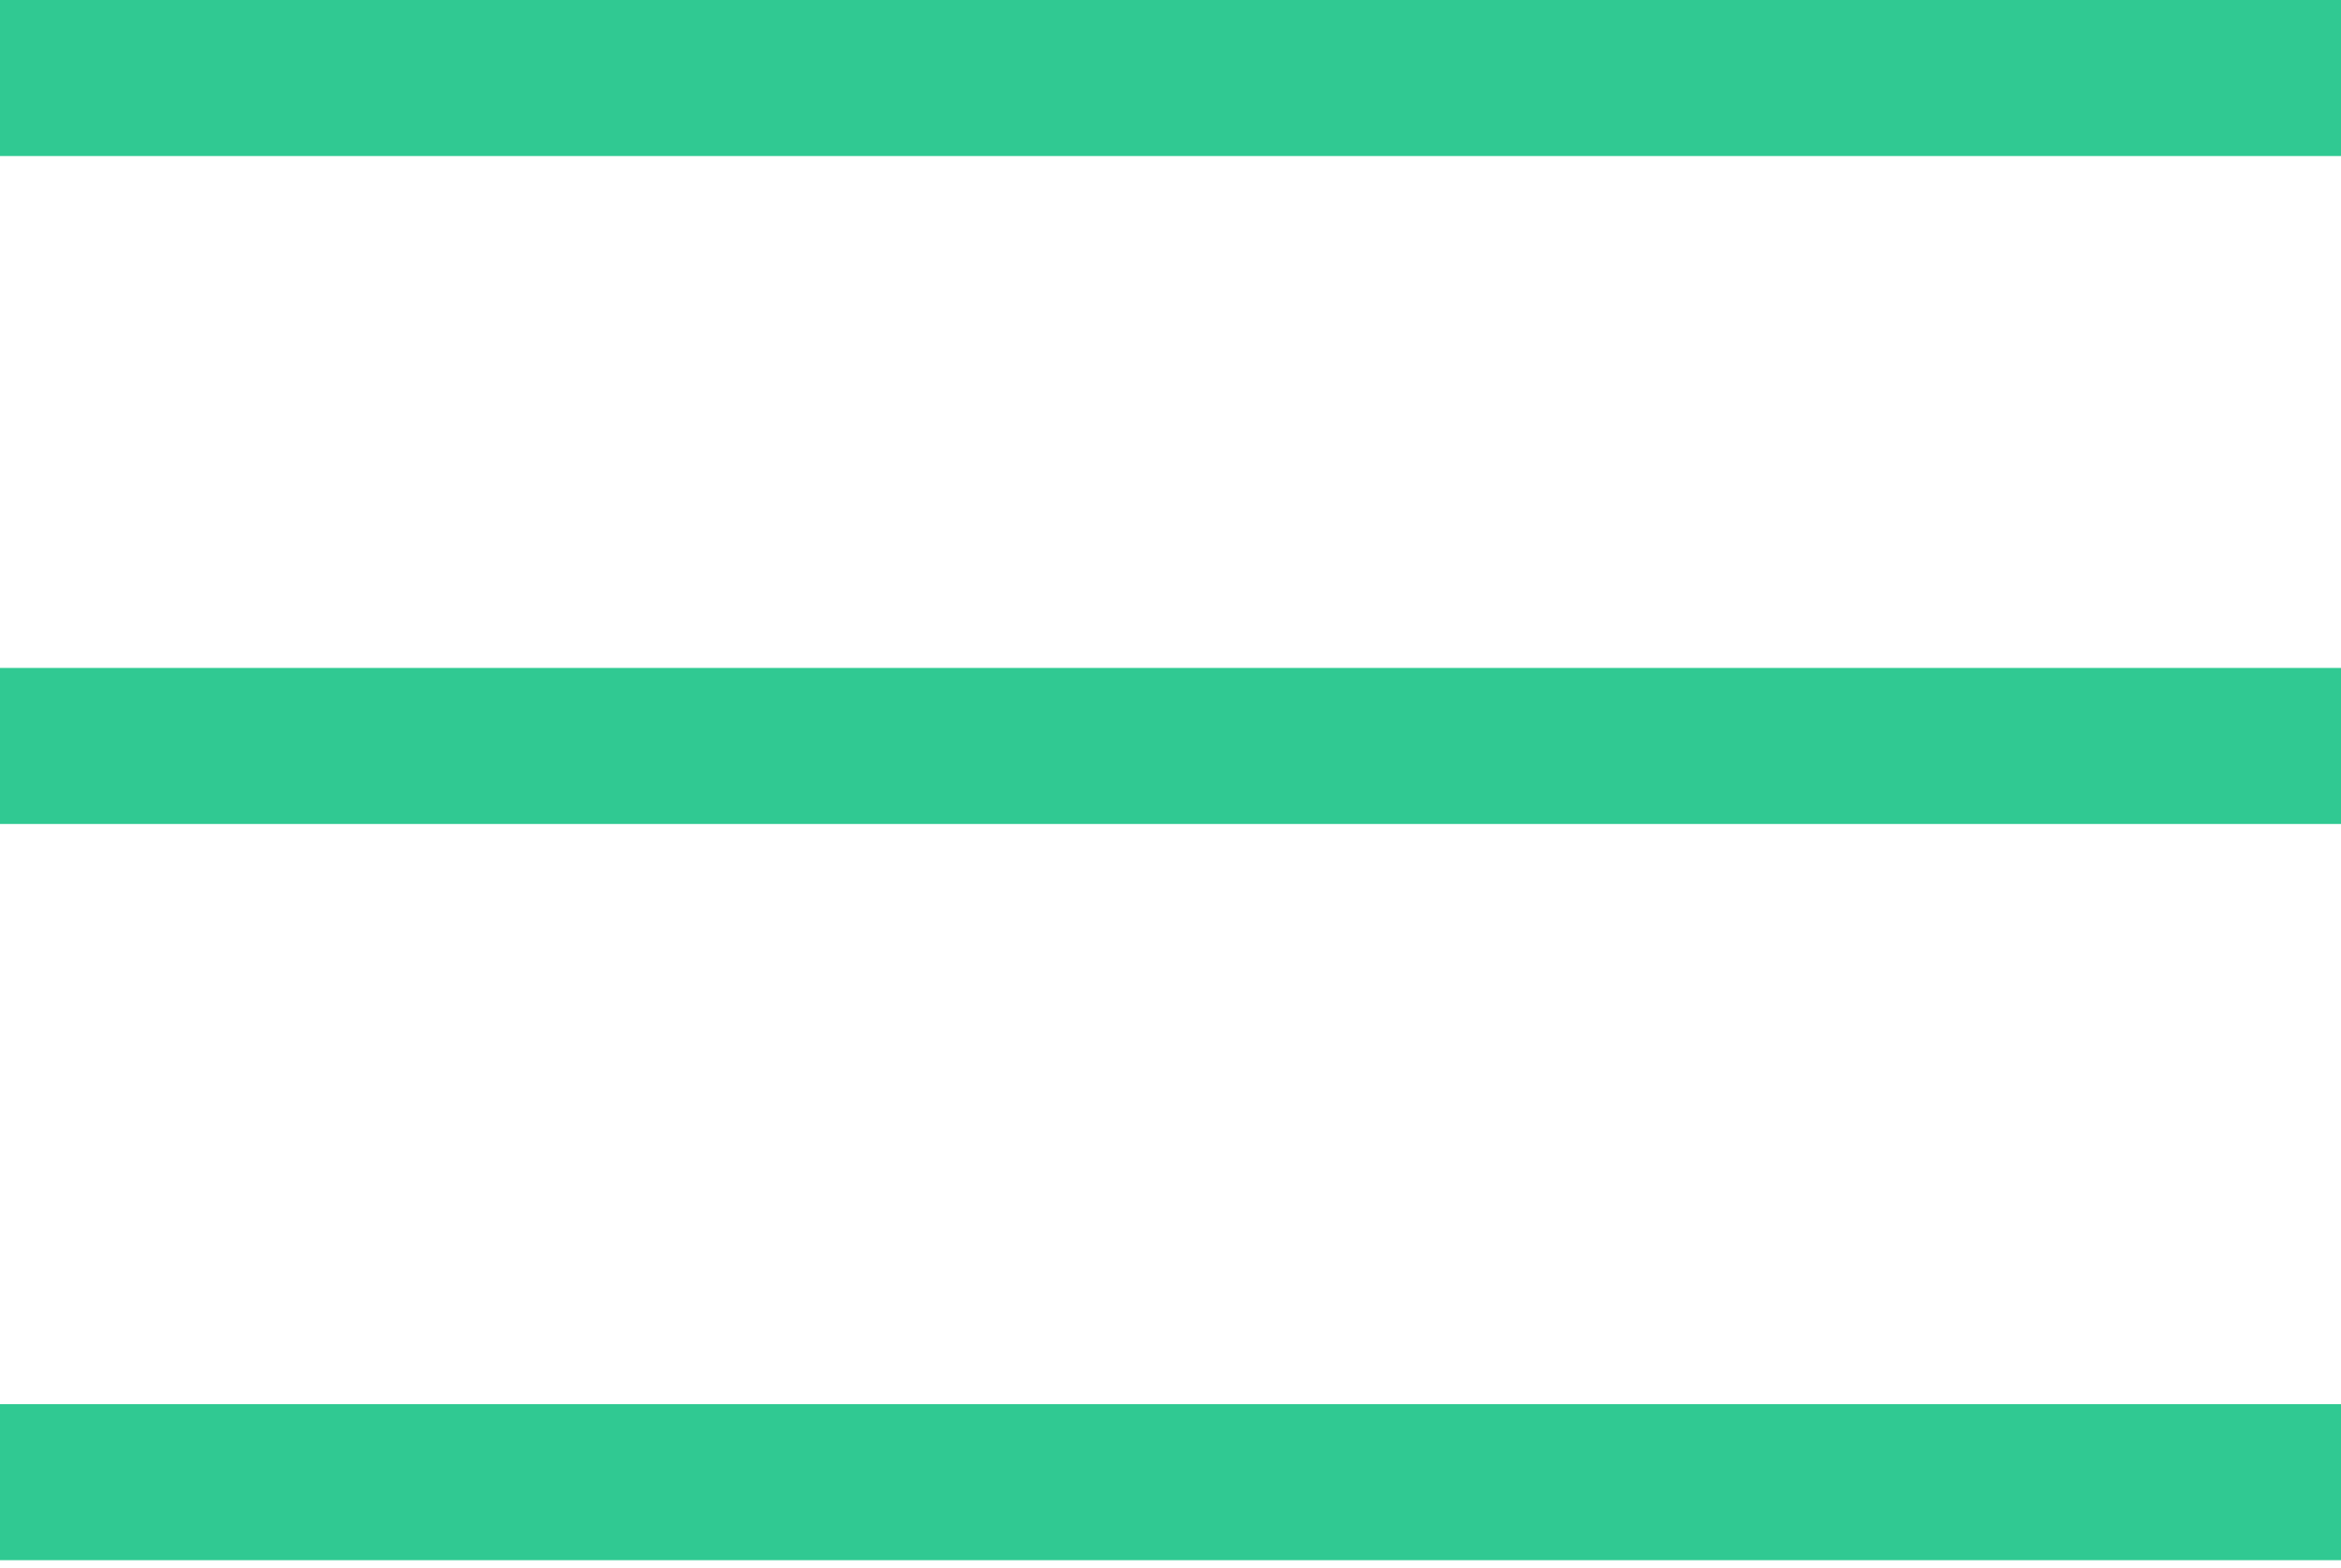
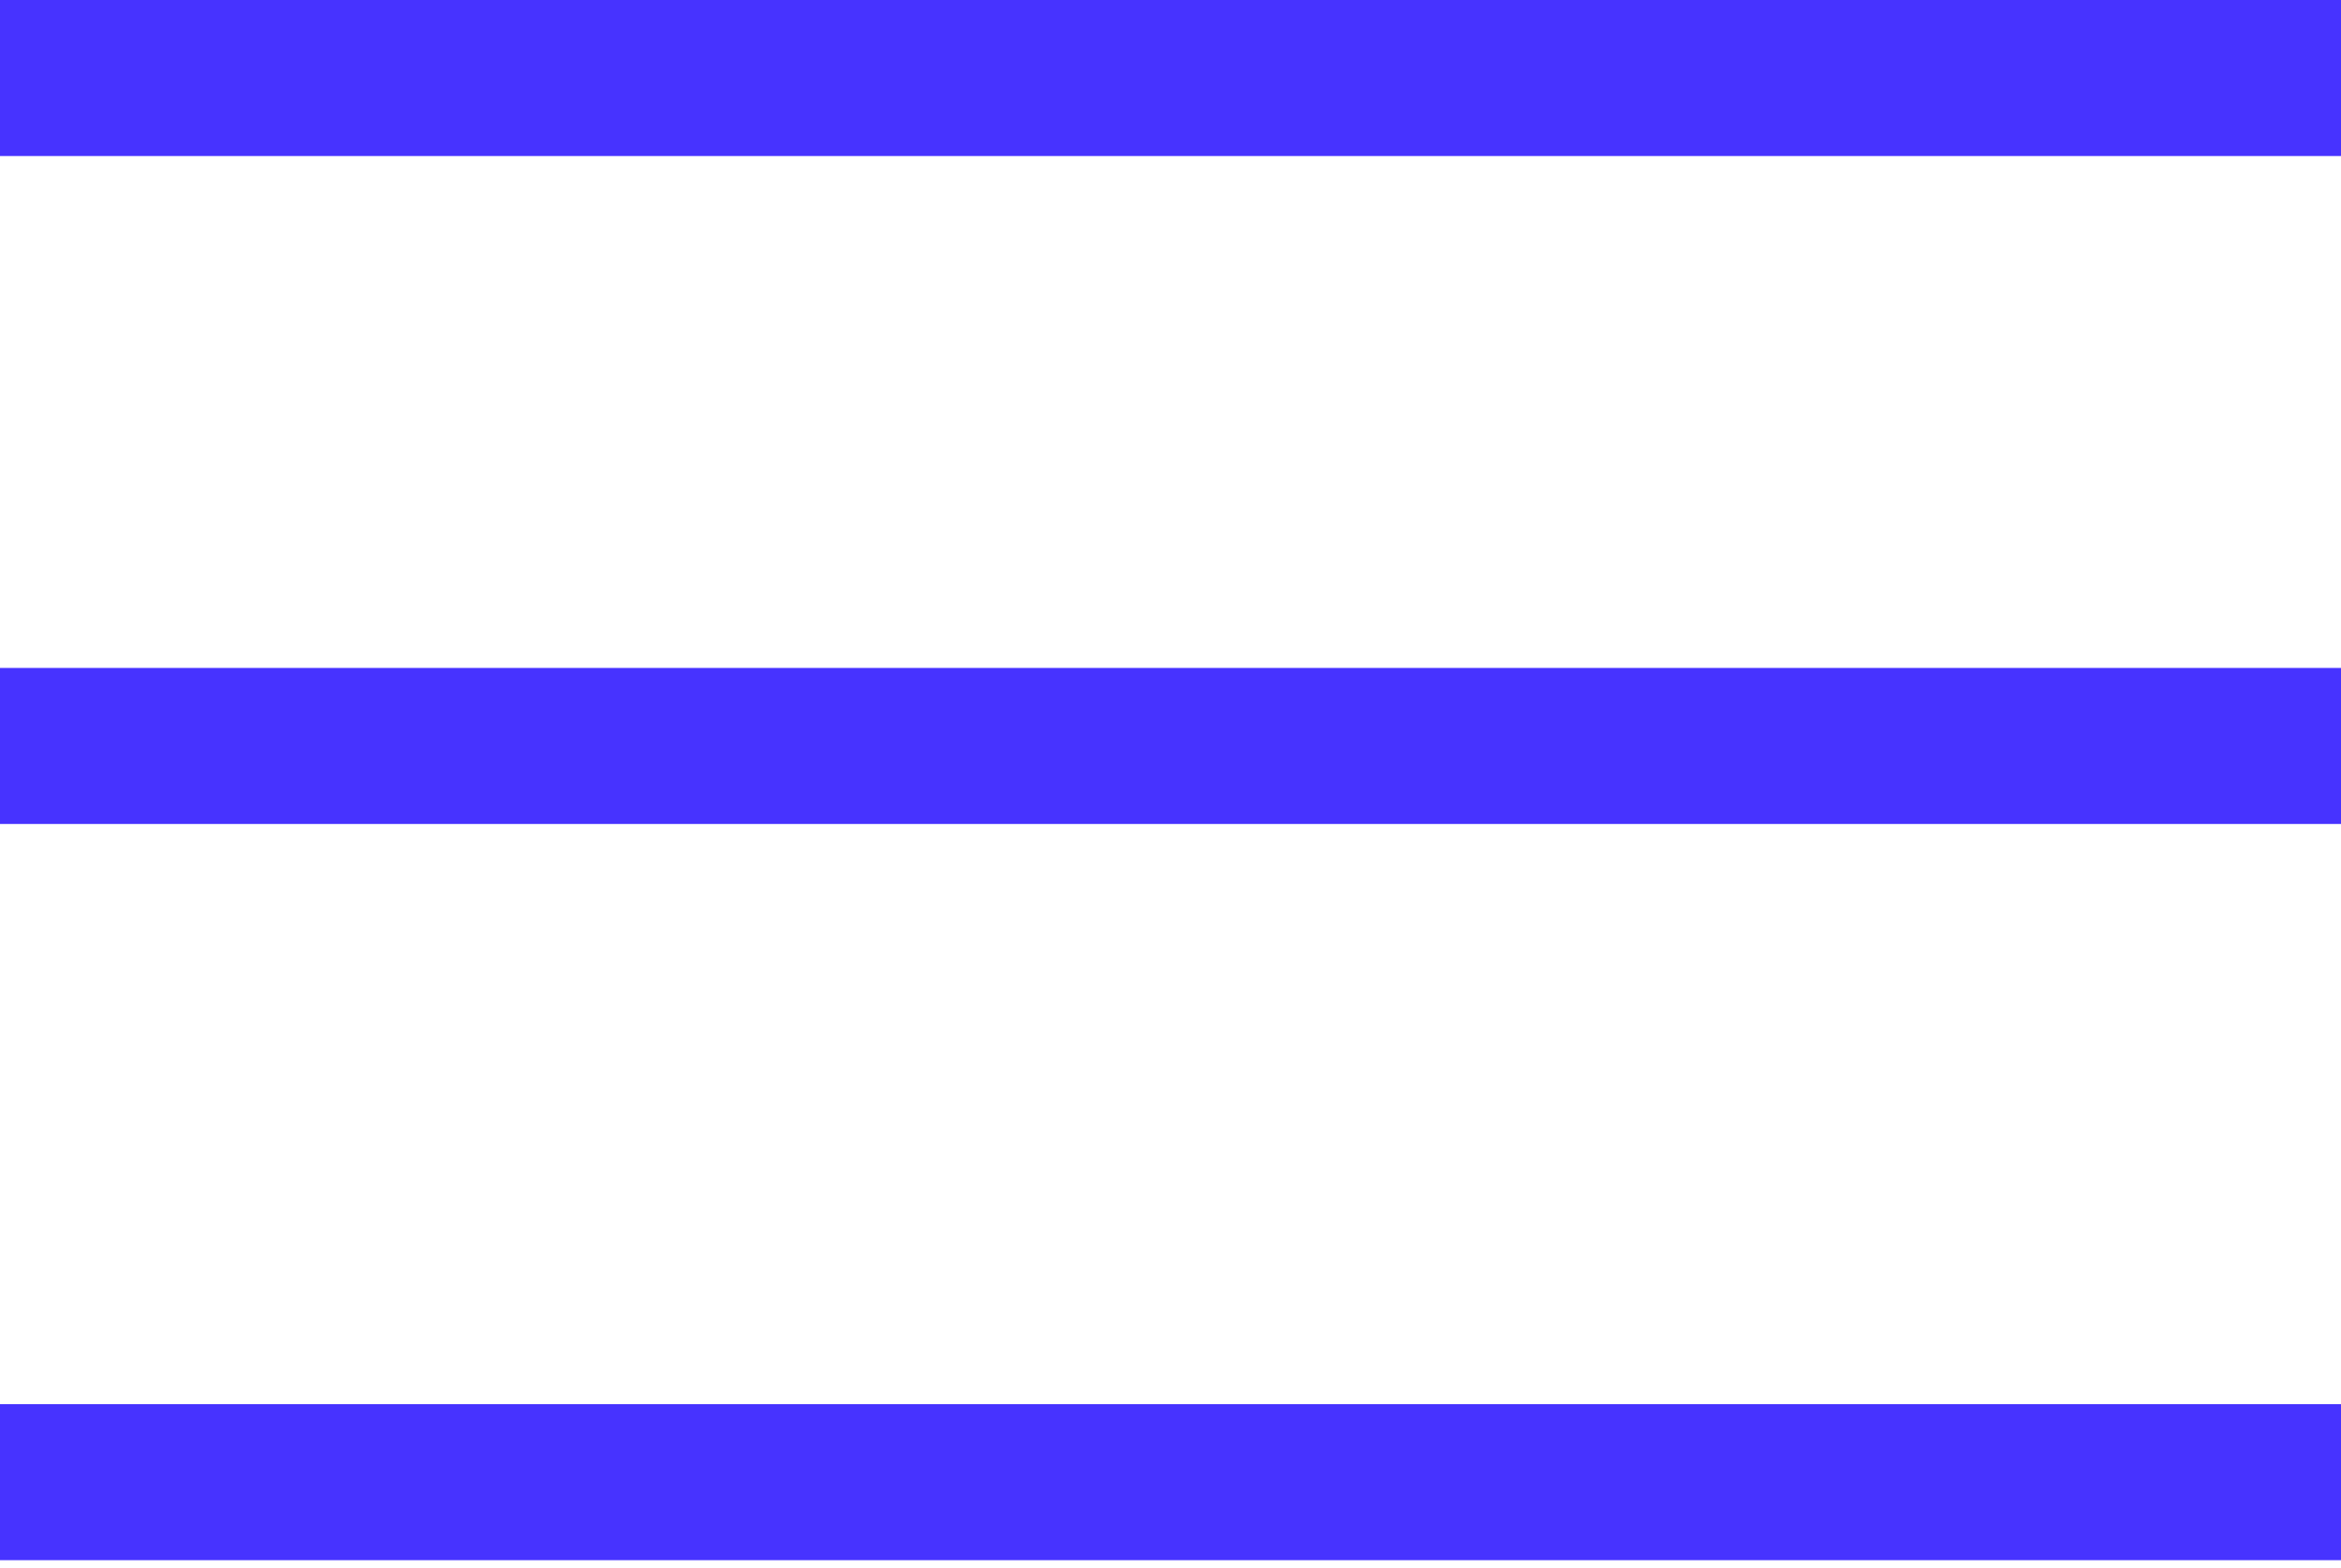
<svg xmlns="http://www.w3.org/2000/svg" fill="none" height="67" viewBox="0 0 100 67" width="100">
-   <g fill="#30c992">
+   <g fill="#4733ff">
    <path d="m0 6.667h1e2V0H0z" />
    <path d="m0 35.208h1e2v-6.667H0z" />
    <path d="m1e2 66.666H0v-6.667h1e2z" />
  </g>
</svg>
